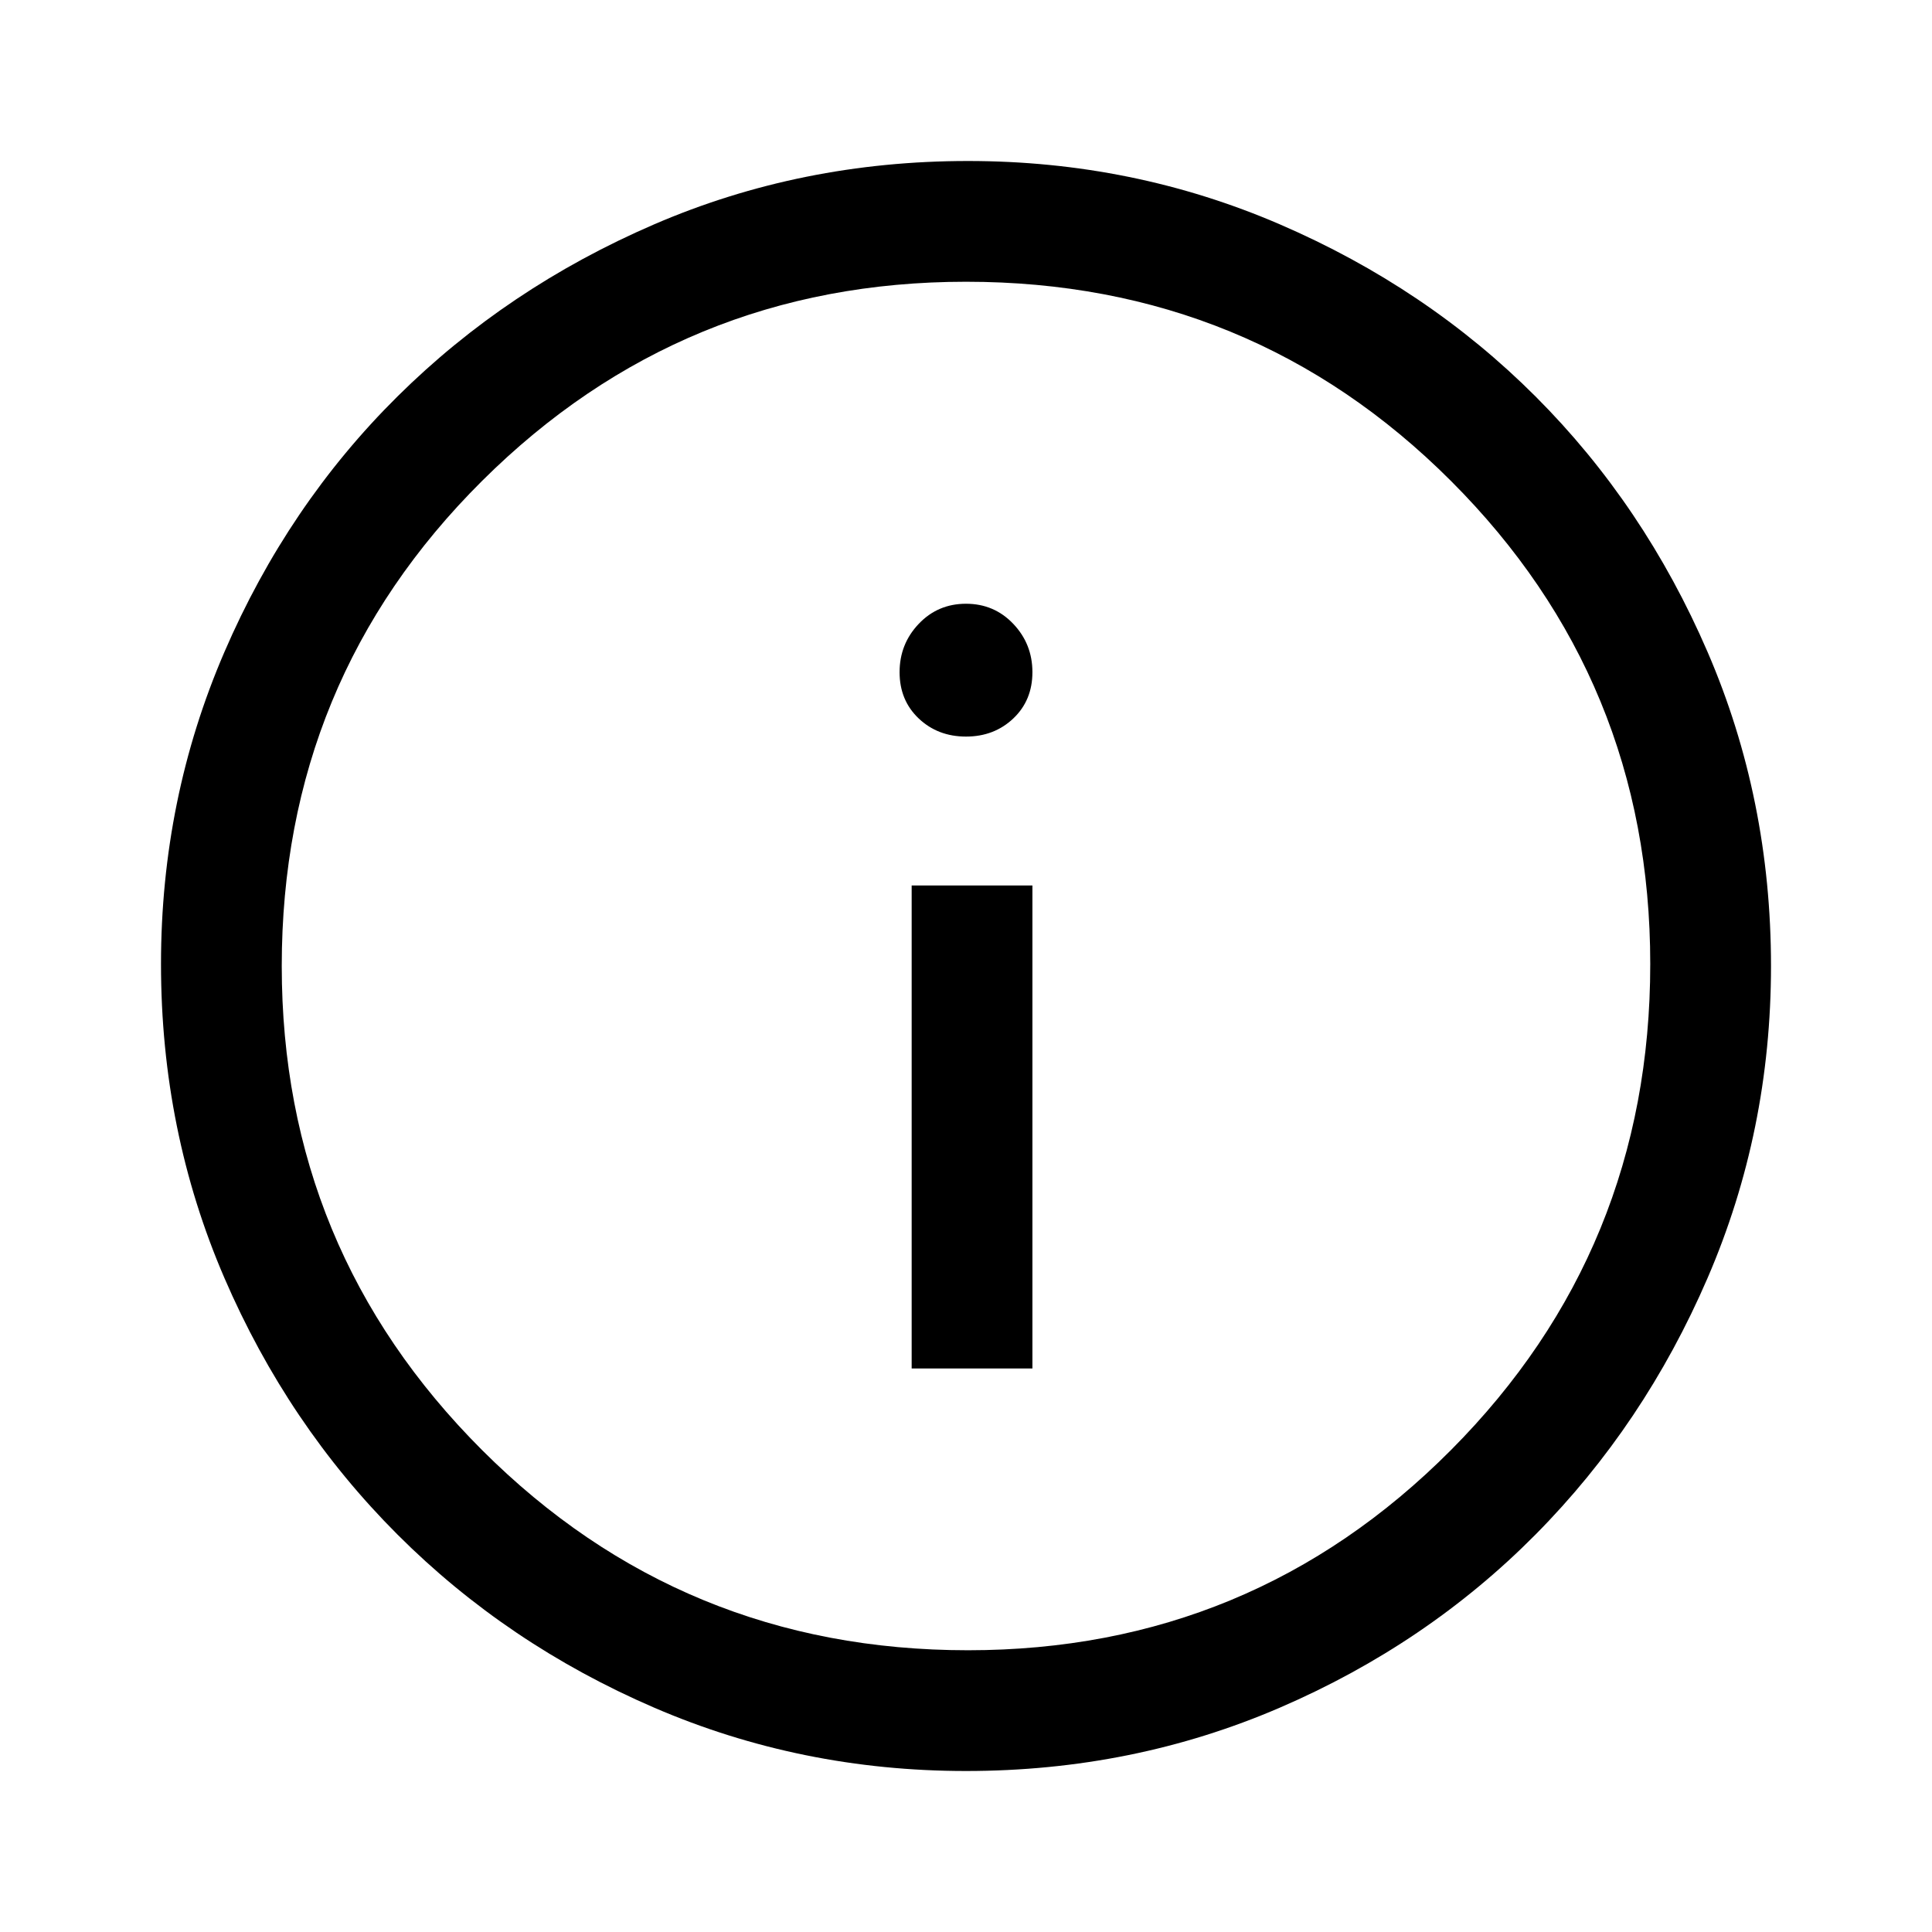
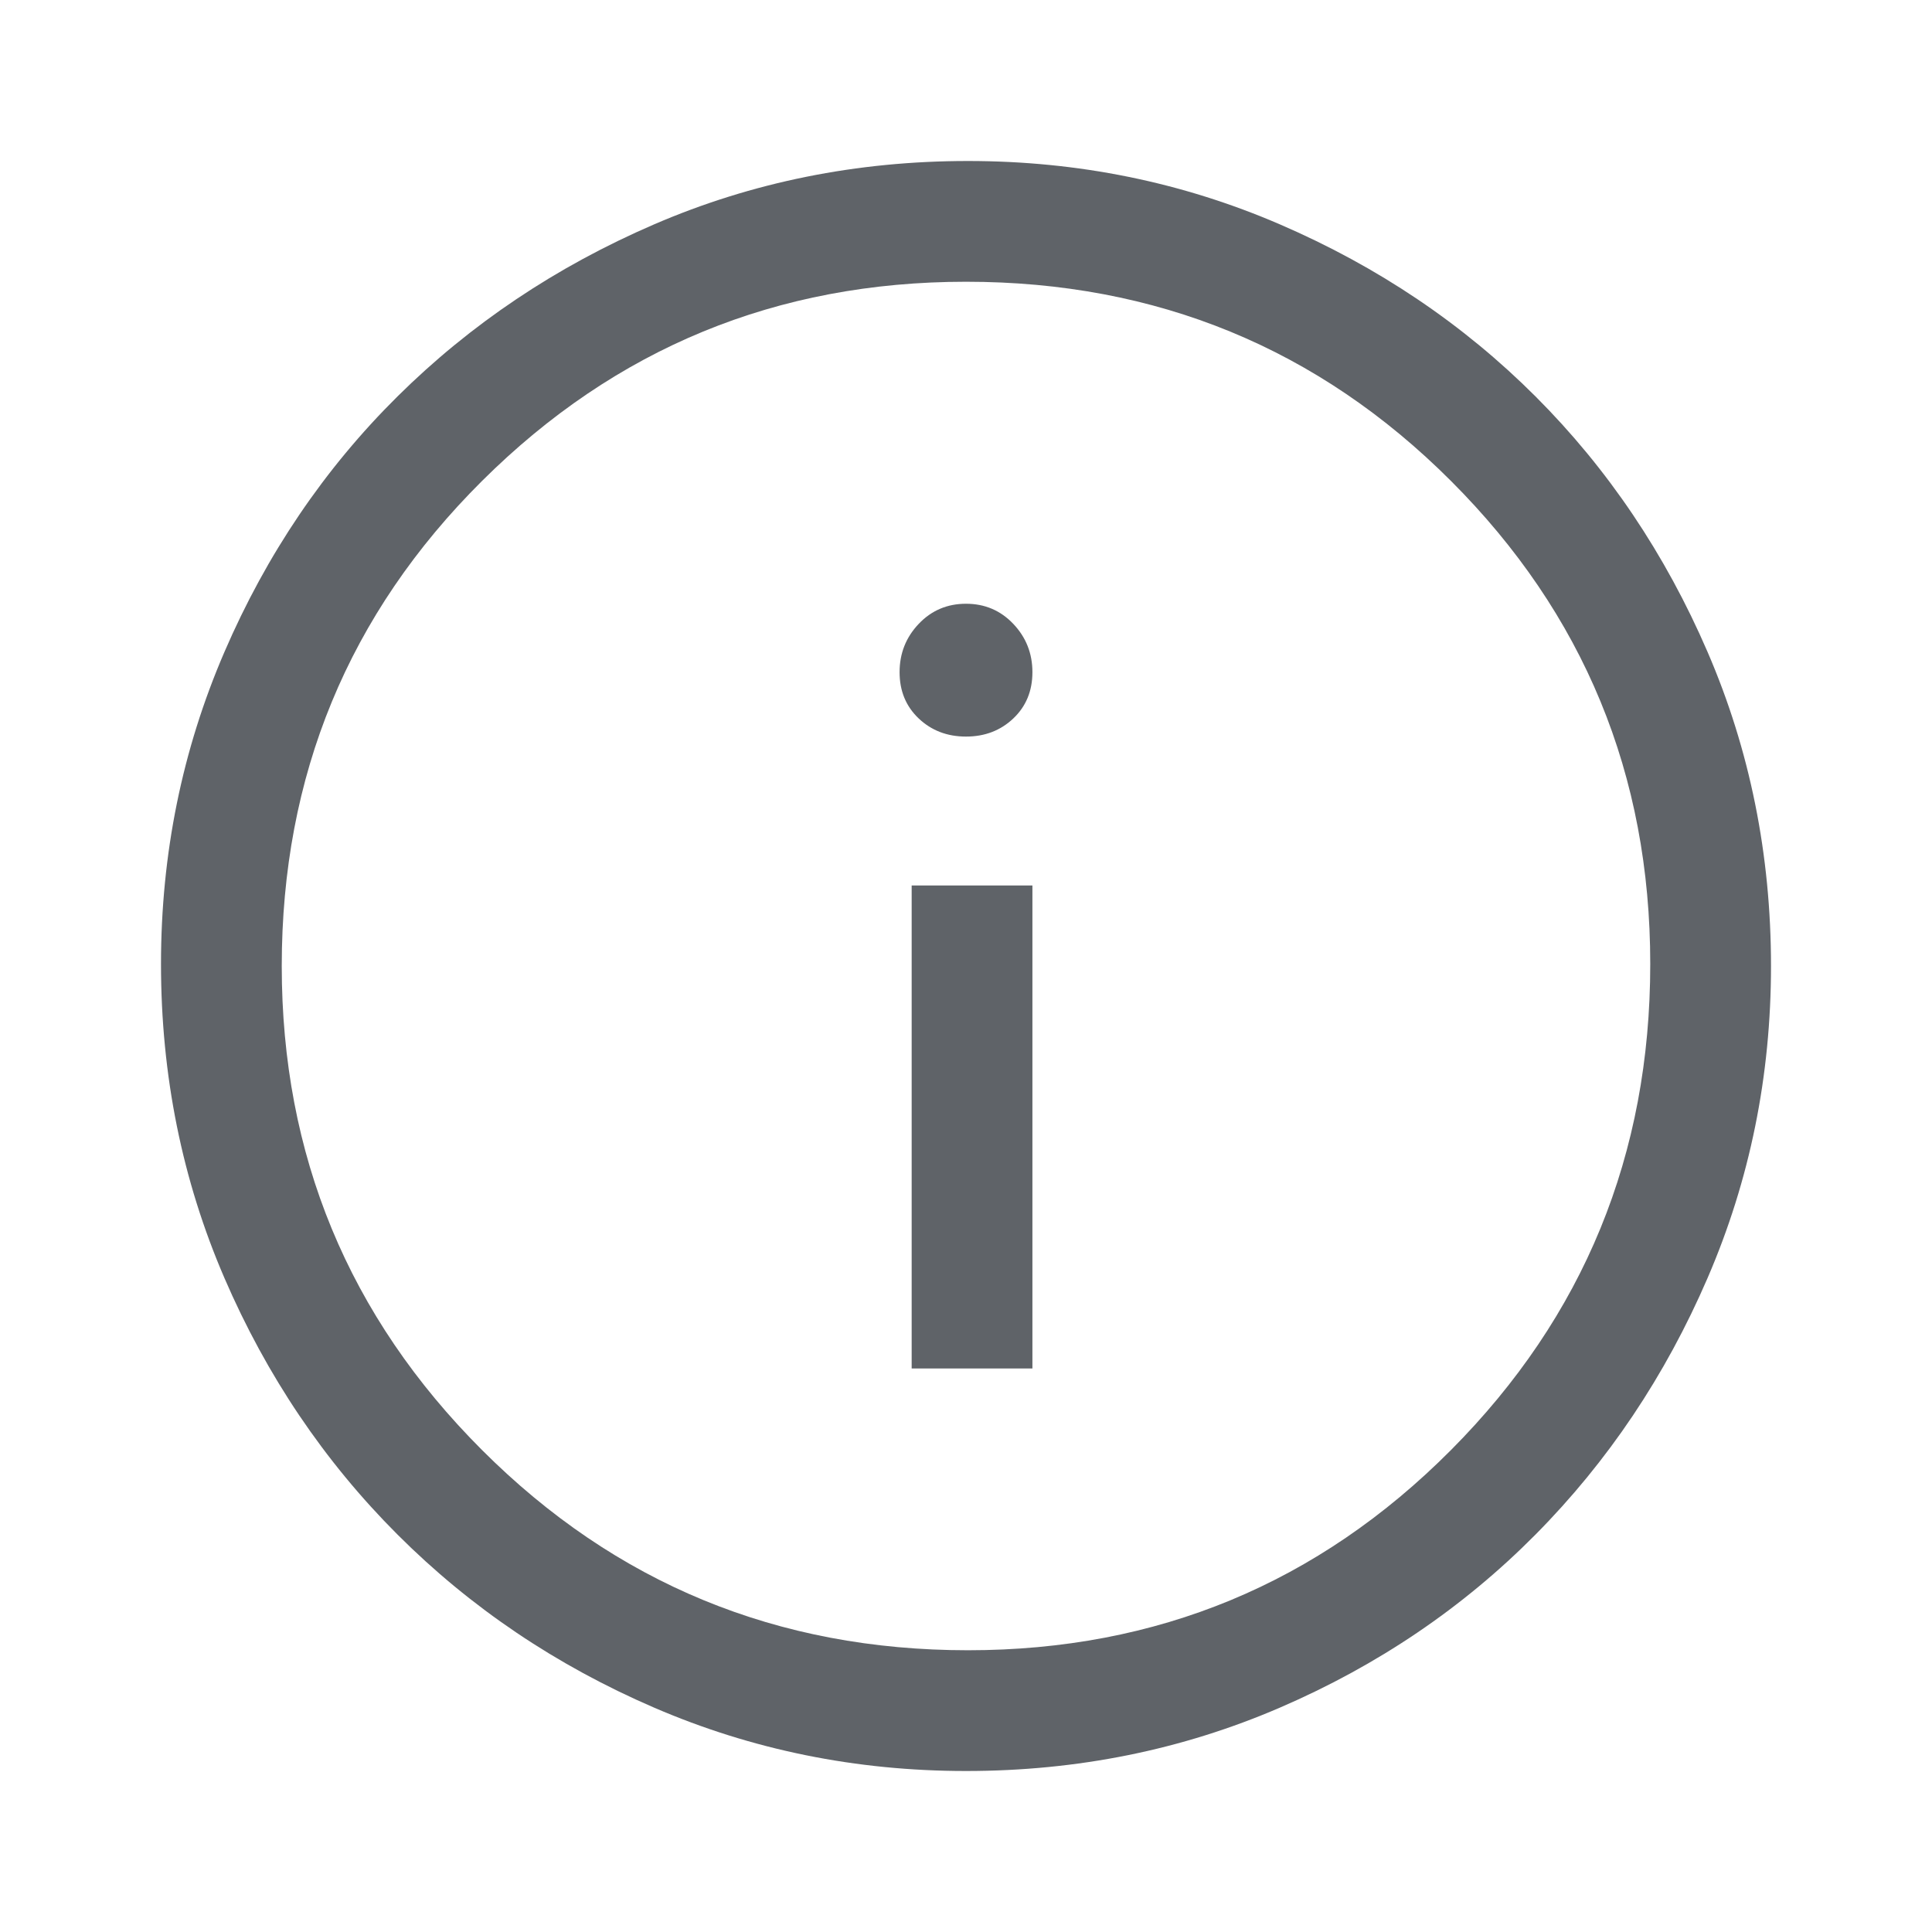
- <svg xmlns="http://www.w3.org/2000/svg" height="48" width="48">
+ <svg xmlns="http://www.w3.org/2000/svg" fill="rgb(95, 99, 104)" height="48" width="48">
  <path d="M22.65 34h3V22h-3ZM24 18.3q.7 0 1.175-.45.475-.45.475-1.15t-.475-1.2Q24.7 15 24 15q-.7 0-1.175.5-.475.5-.475 1.2t.475 1.15q.475.45 1.175.45ZM24 44q-4.1 0-7.75-1.575-3.65-1.575-6.375-4.3-2.725-2.725-4.3-6.375Q4 28.1 4 23.95q0-4.1 1.575-7.75 1.575-3.65 4.3-6.35 2.725-2.7 6.375-4.275Q19.9 4 24.05 4q4.1 0 7.75 1.575 3.65 1.575 6.35 4.275 2.7 2.7 4.275 6.35Q44 19.85 44 24q0 4.1-1.575 7.75-1.575 3.65-4.275 6.375t-6.35 4.3Q28.15 44 24 44Zm.05-3q7.05 0 12-4.975T41 23.95q0-7.05-4.95-12T24 7q-7.05 0-12.025 4.95Q7 16.9 7 24q0 7.05 4.975 12.025Q16.95 41 24.05 41ZM24 24Z" />
</svg>
